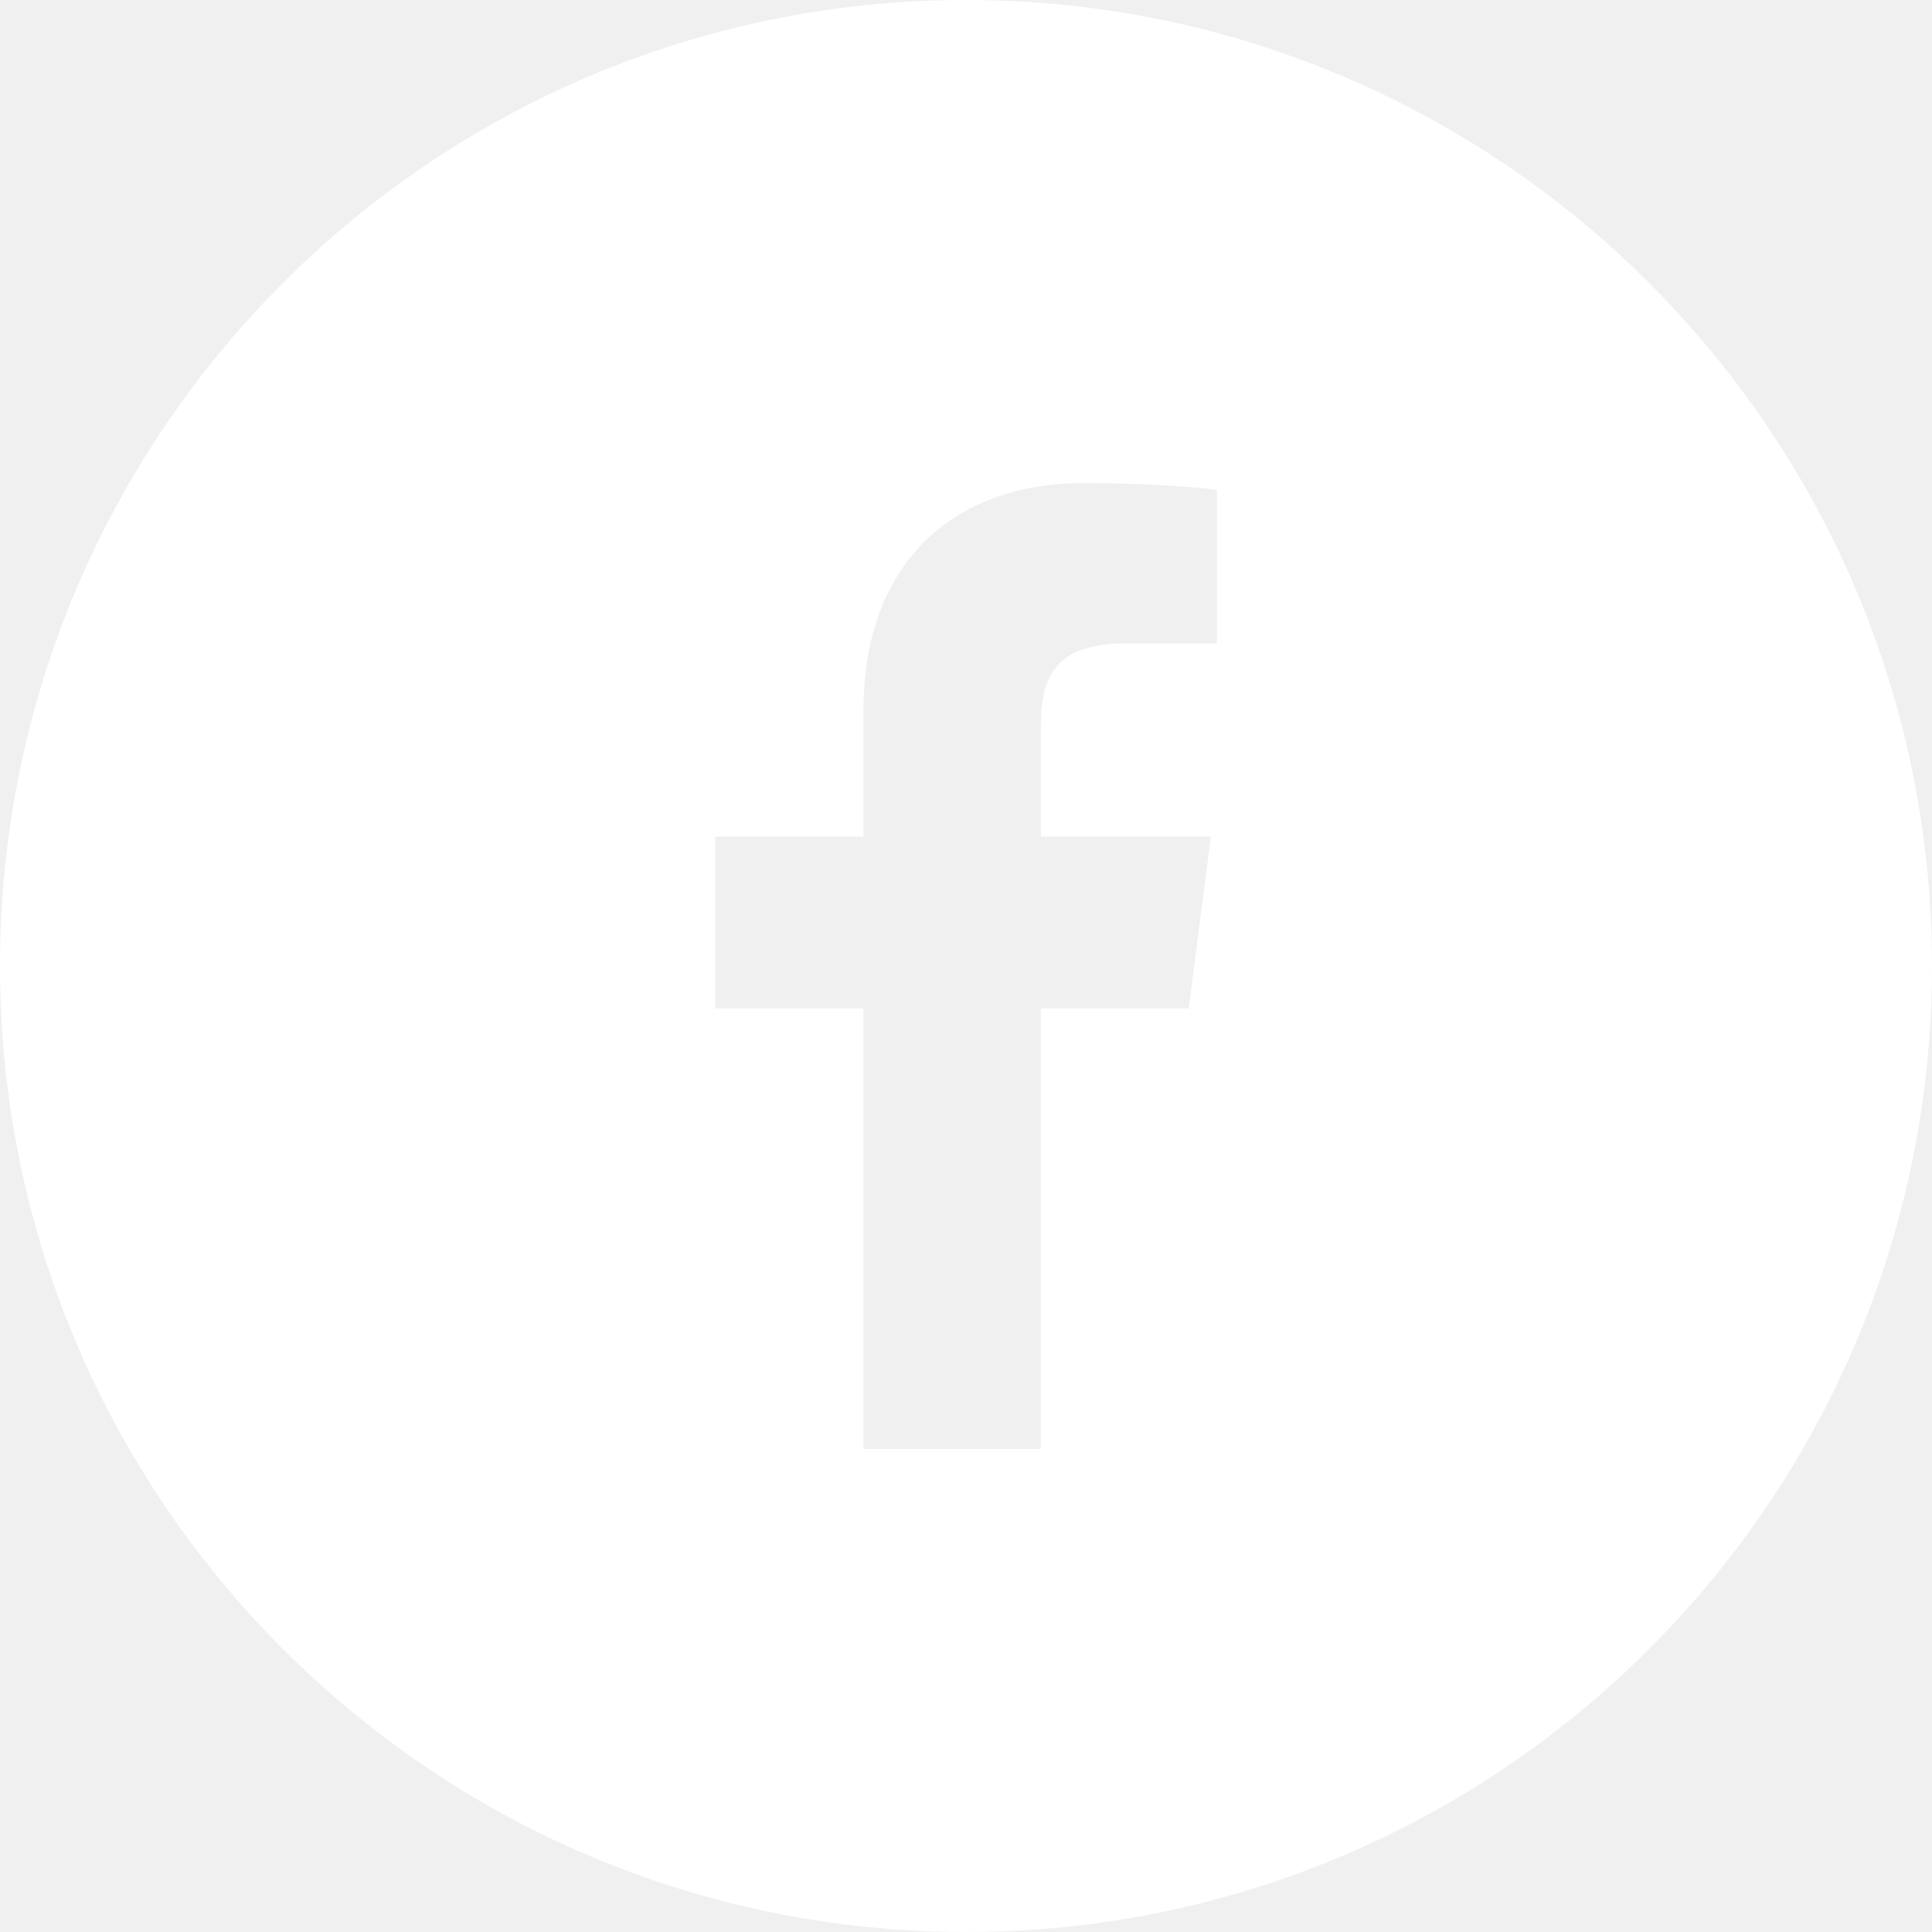
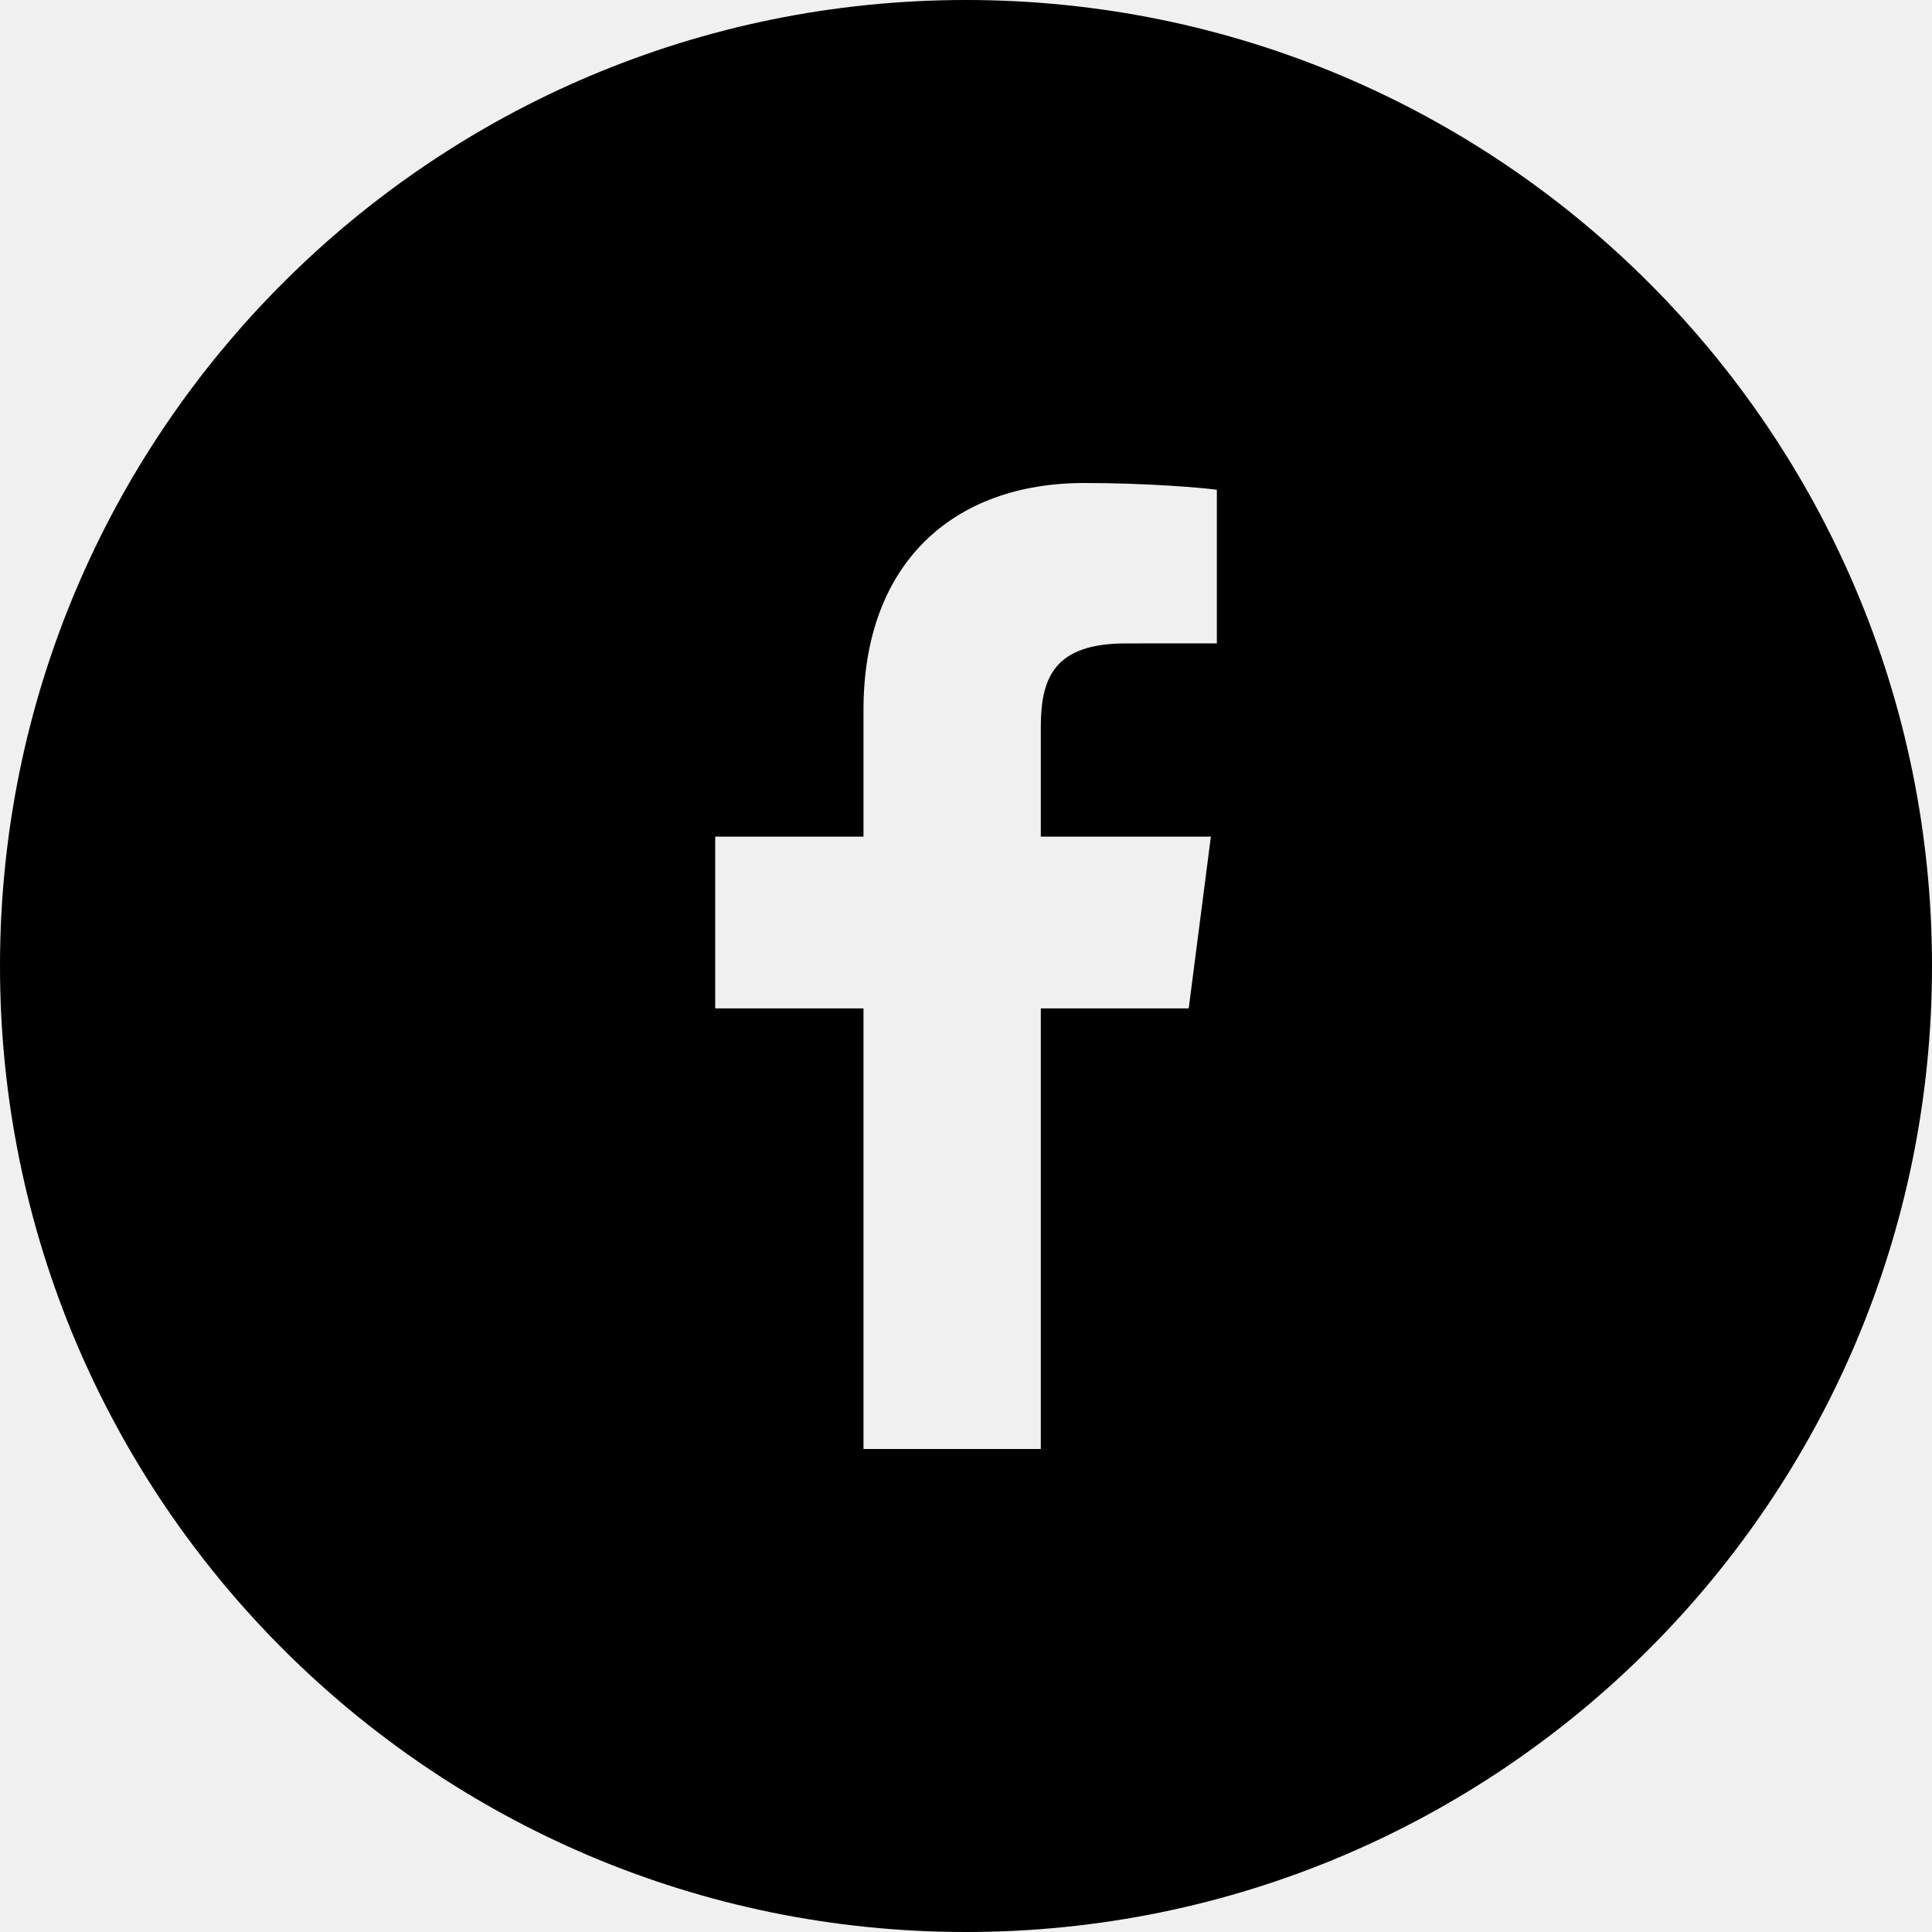
<svg xmlns="http://www.w3.org/2000/svg" width="32" height="32" viewBox="0 0 32 32">
-   <path fill="#FFF" fill-rule="evenodd" d="M20.155 10.656l-1.506.001c-1.181 0-1.41.561-1.41 1.384v1.816h2.817l-.367 2.845h-2.45V24h-2.937v-7.298h-2.456v-2.845h2.456V11.76c0-2.435 1.487-3.76 3.658-3.76 1.04 0 1.934.077 2.195.112v2.544zM16 0C7.164 0 0 7.163 0 16c0 8.836 7.164 16 16 16 8.837 0 16-7.164 16-16 0-8.837-7.163-16-16-16z" />
+   <path fill-rule="evenodd" d="M20.155 10.656l-1.506.001c-1.181 0-1.41.561-1.41 1.384v1.816h2.817l-.367 2.845h-2.45V24h-2.937v-7.298h-2.456v-2.845h2.456V11.76c0-2.435 1.487-3.76 3.658-3.76 1.04 0 1.934.077 2.195.112v2.544zM16 0C7.164 0 0 7.163 0 16c0 8.836 7.164 16 16 16 8.837 0 16-7.164 16-16 0-8.837-7.163-16-16-16z" />
</svg>
